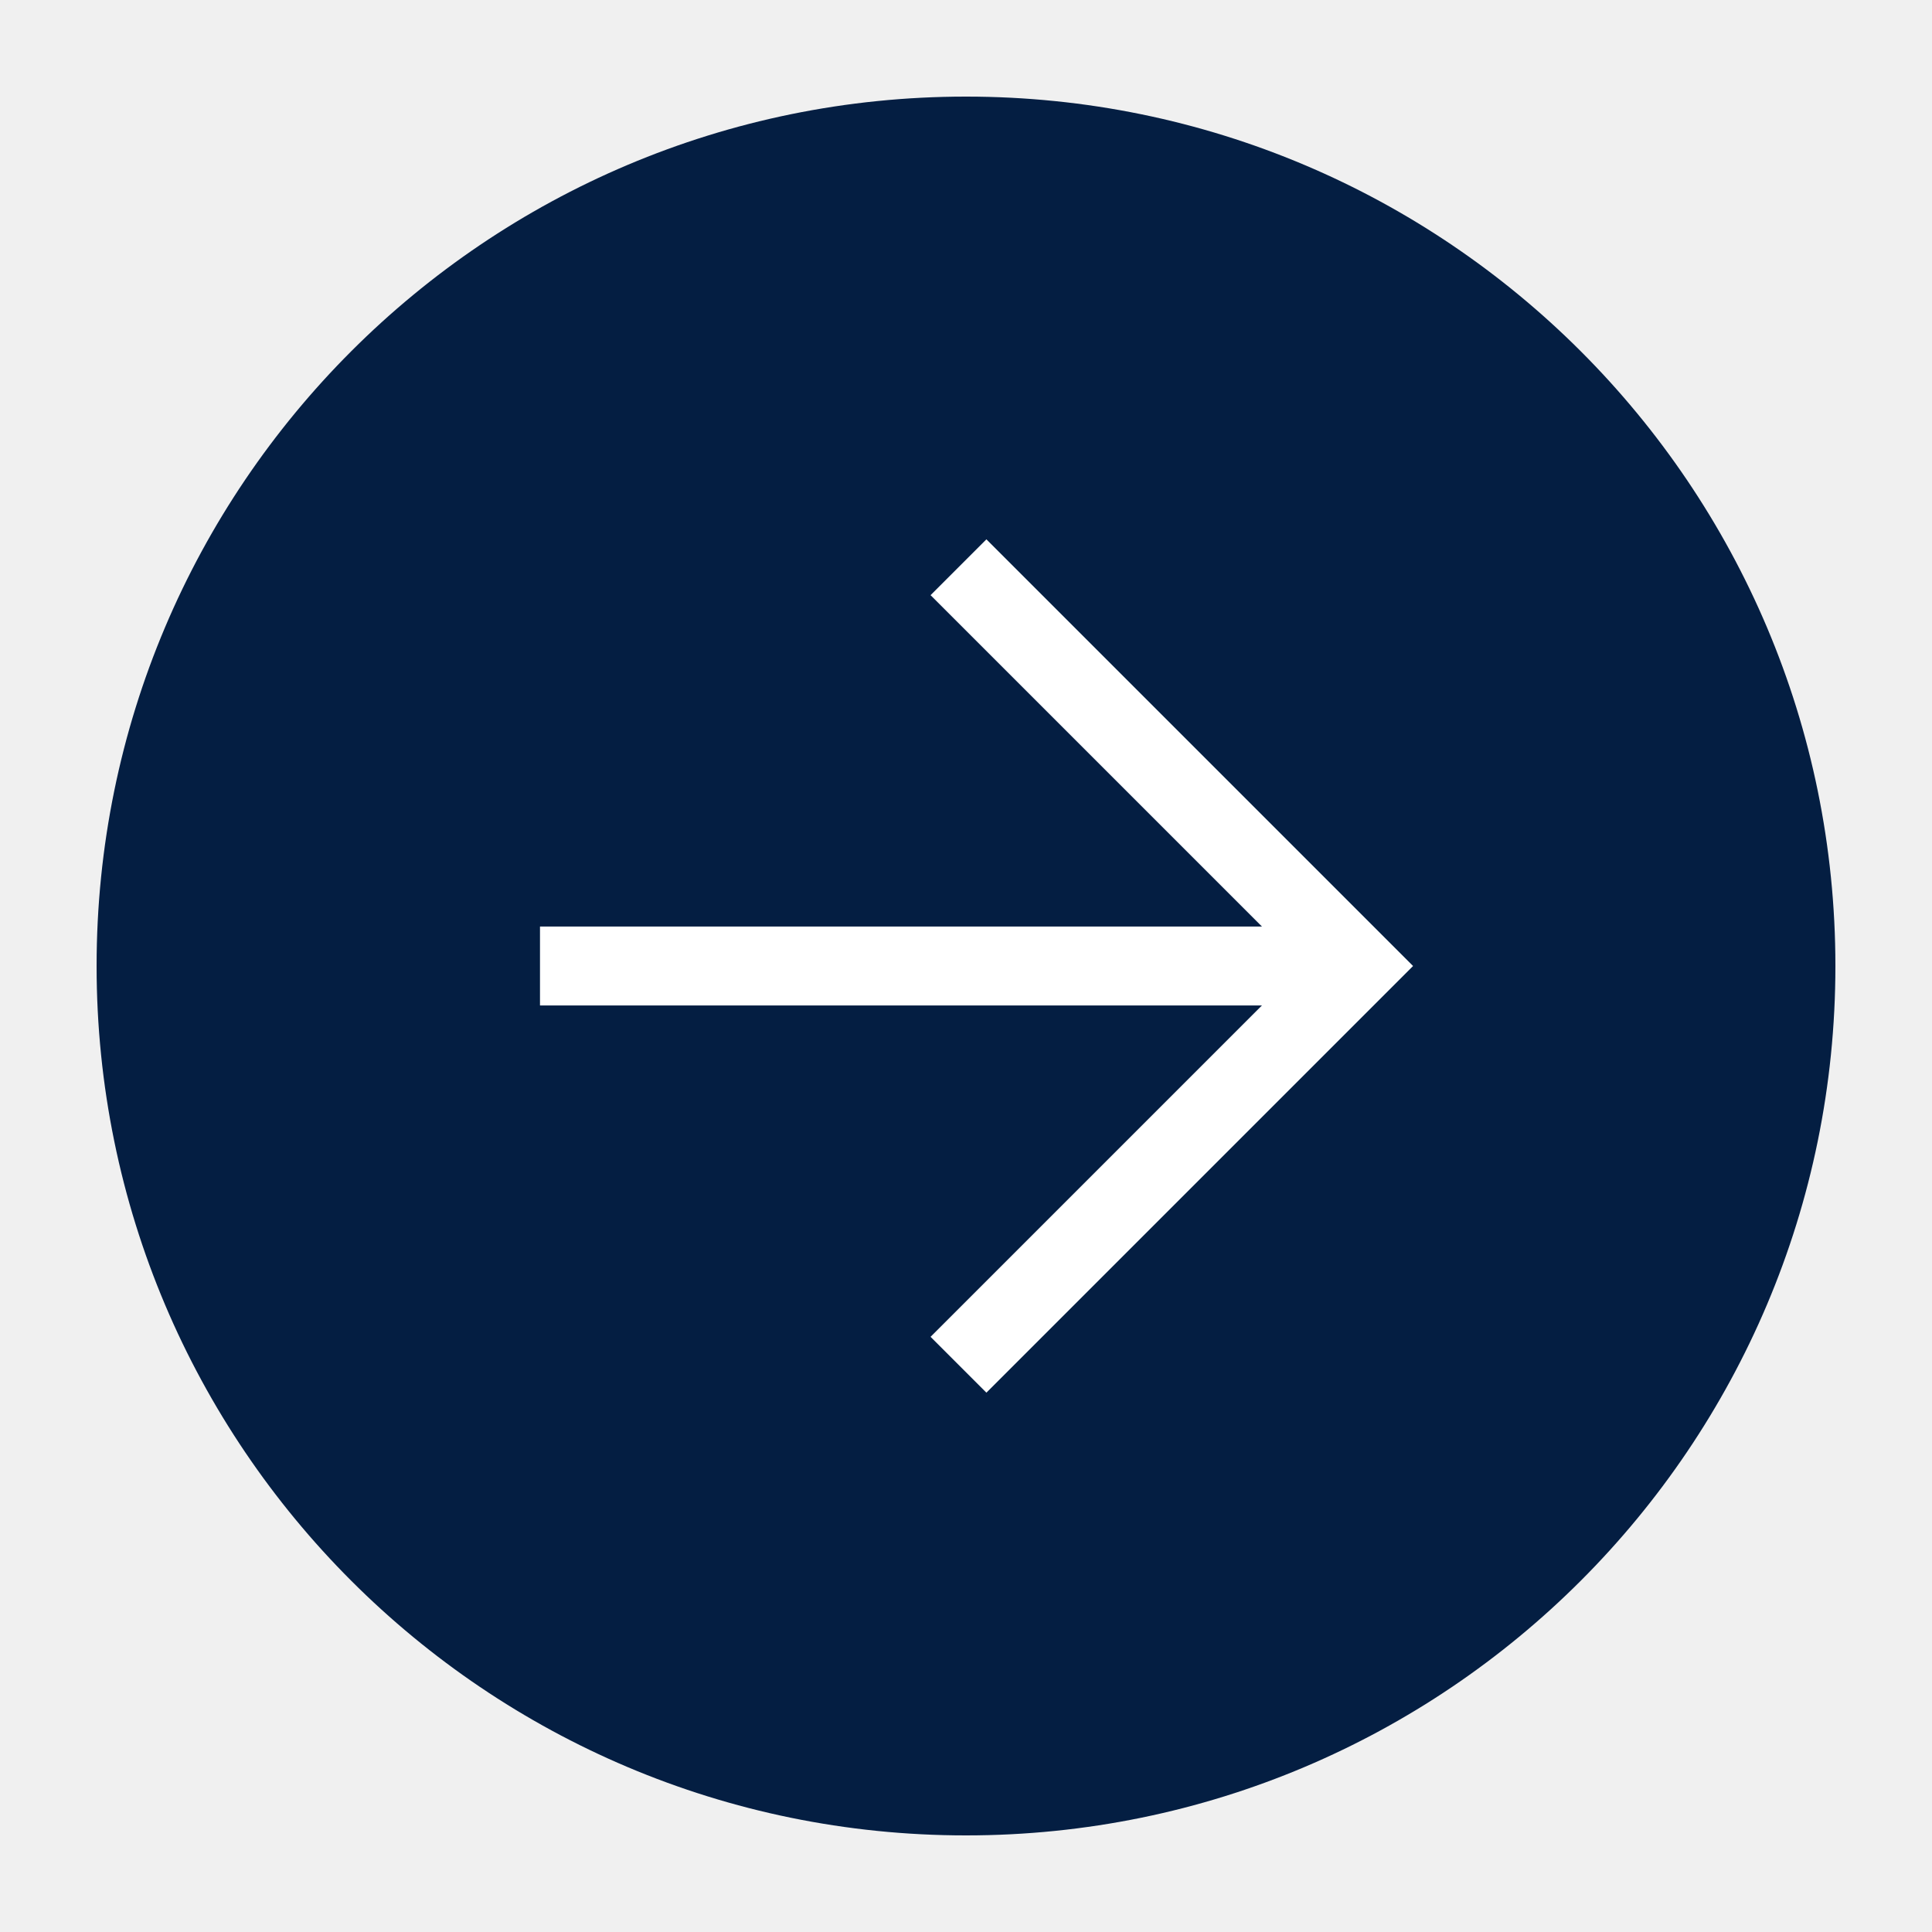
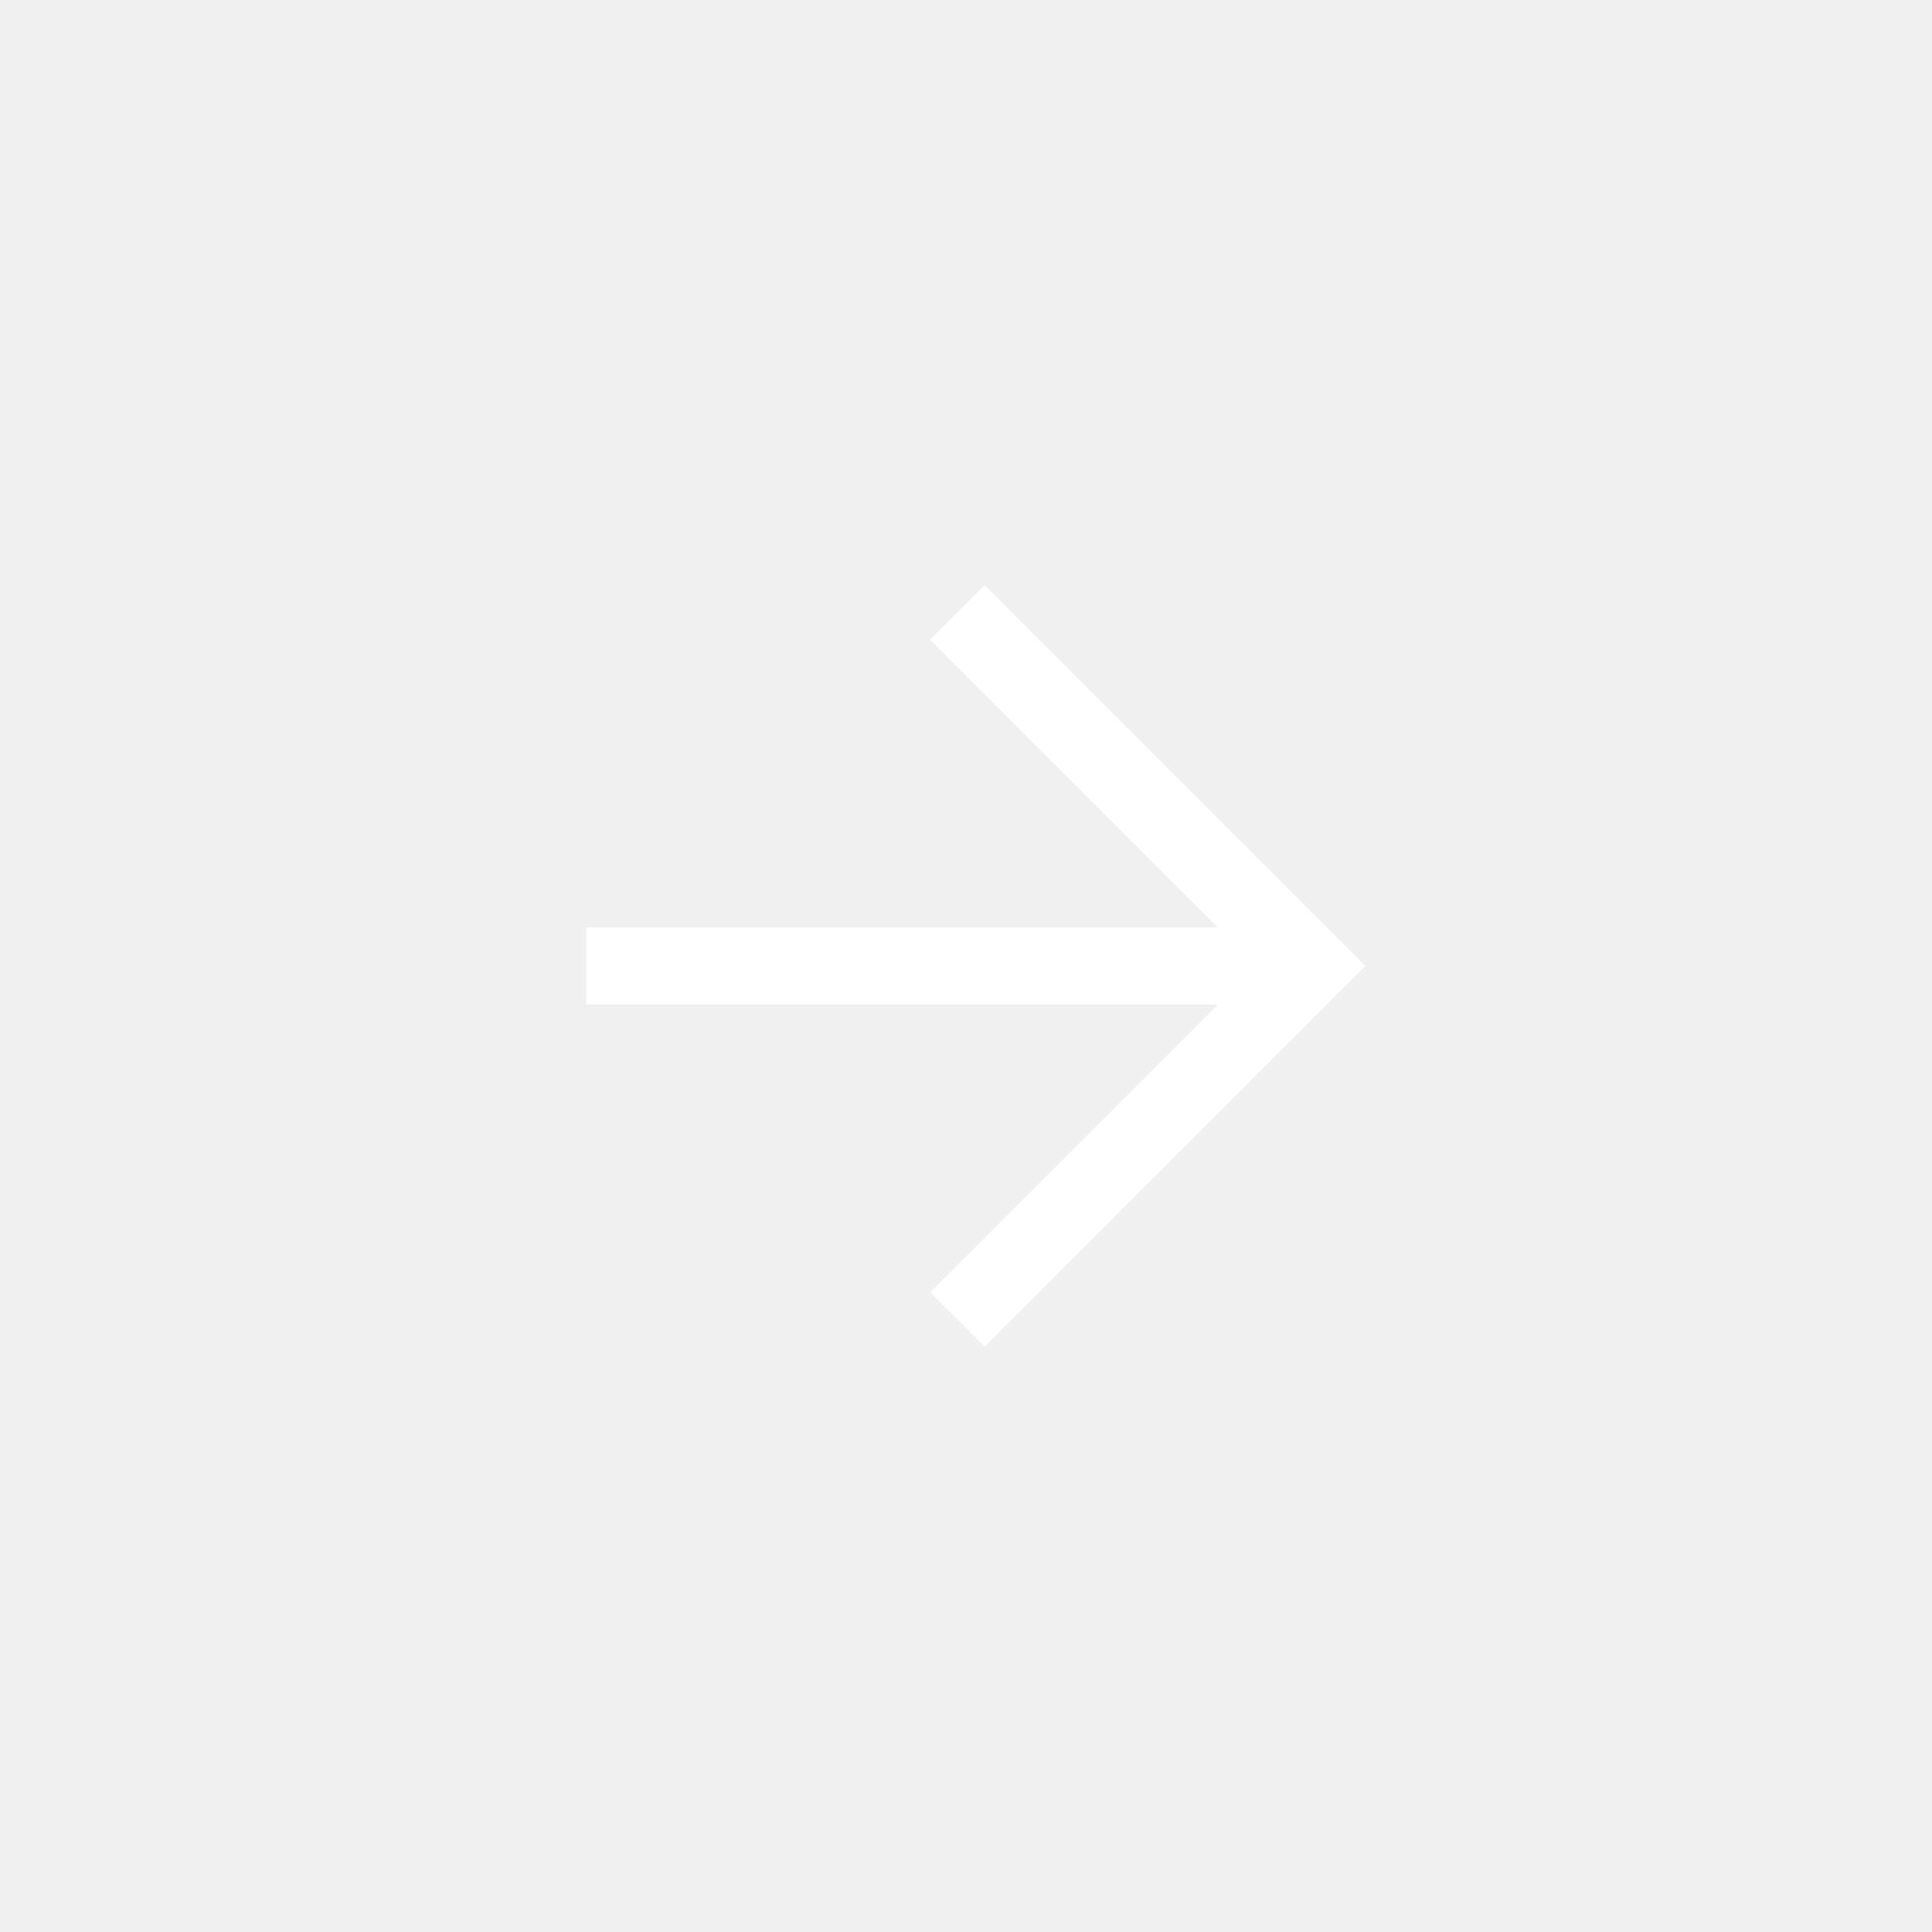
<svg xmlns="http://www.w3.org/2000/svg" version="1.1" id="Layer_1" x="0px" y="0px" viewBox="0 0 200 200" style="enable-background:new 0 0 200 200;" xml:space="preserve">
  <style type="text/css">
- 	.st0{fill:#041E42;}
- 	.st1{fill:none;stroke:#FFFFFF;stroke-width:8.174;}
- 	.st2{fill:none;stroke:#FFFFFF;stroke-width:8.174;stroke-linejoin:round;}
+ 	.st0{fill:none;stroke:#FFFFFF;stroke-width:7.979;}
+ 	.st1{fill:none;stroke:#FFFFFF;stroke-width:7.979;stroke-linejoin:round;}
</style>
-   <circle class="st0" cx="100" cy="100" r="90" />
  <g>
-     <polyline class="st1" points="99.222,58.722 140.5,100 99.222,141.278  " />
-     <line class="st2" x1="55.9" y1="100" x2="137.557" y2="100" />
+     <polyline class="st0" points="99.106,63.406 135.7,100 99.106,136.594  " />
+     <line class="st1" x1="60.7" y1="100" x2="133.091" y2="100" />
  </g>
</svg>
